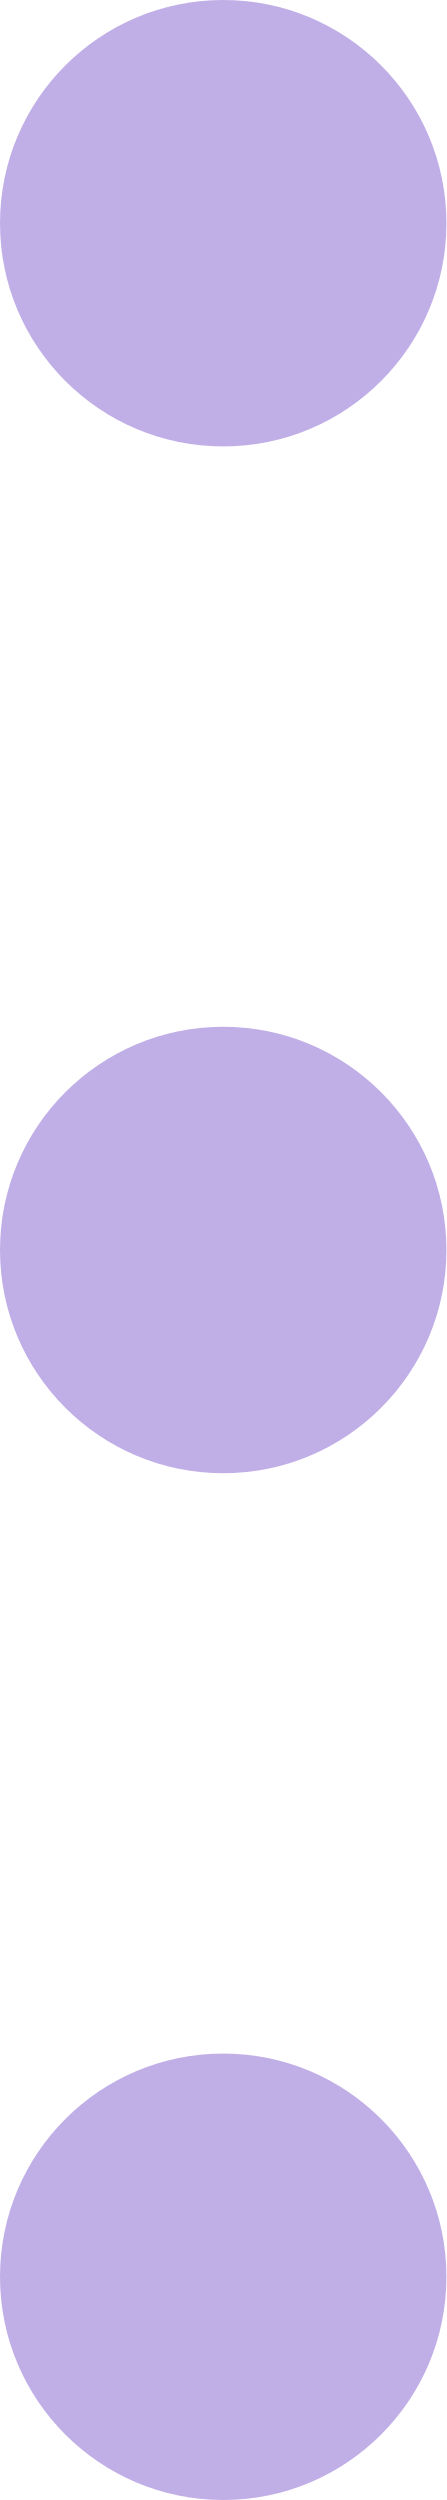
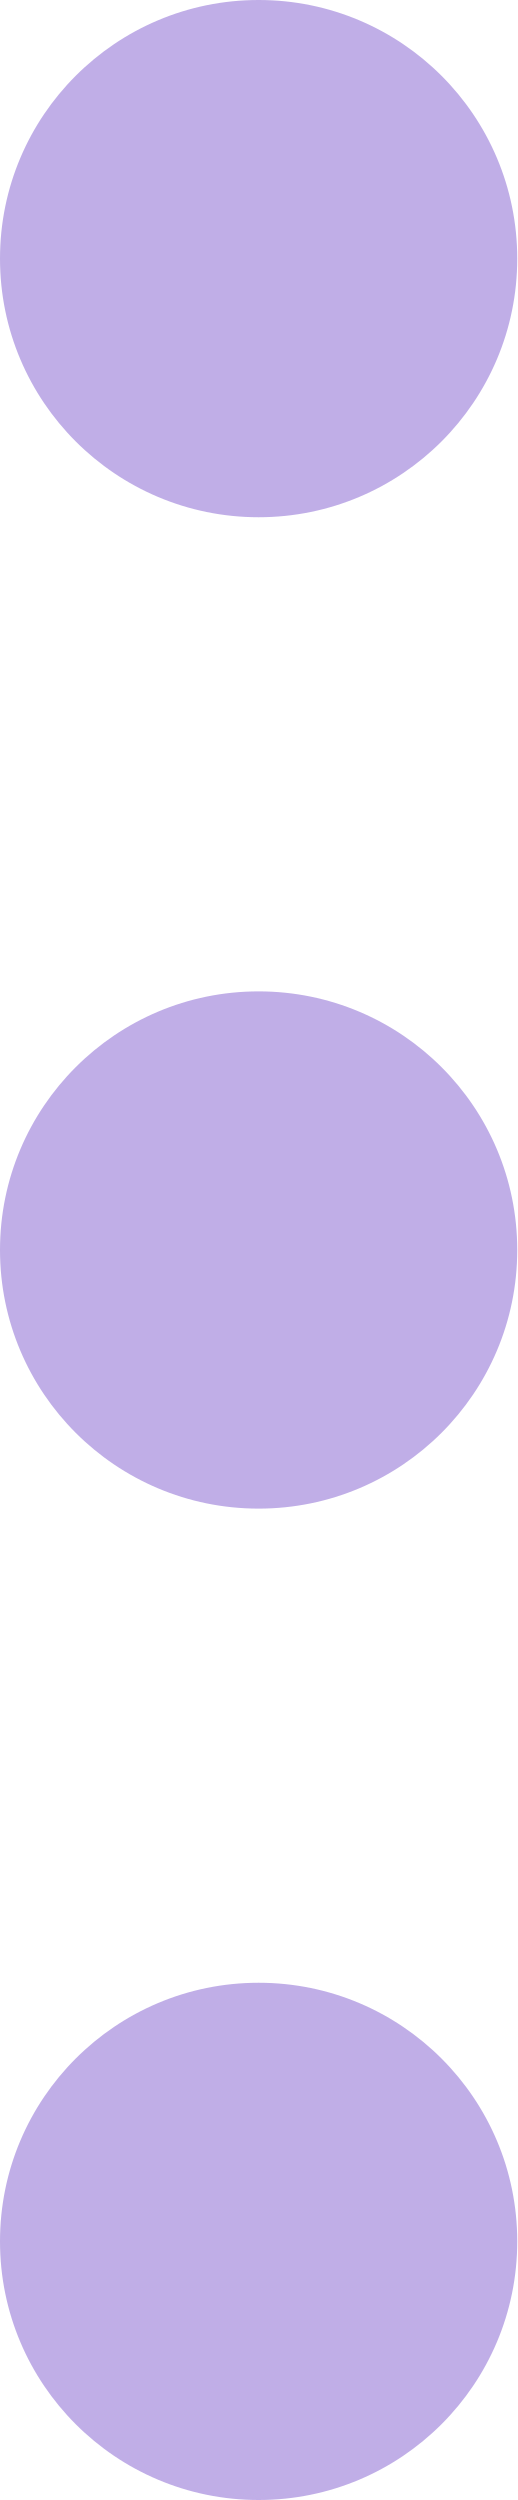
- <svg xmlns="http://www.w3.org/2000/svg" width="10" height="56" viewBox="0 0 10 56" fill="none">
-   <circle cx="5" cy="5" r="5" fill="#C0AEE7" />
-   <circle cx="5" cy="28" r="5" fill="#C0AEE7" />
-   <circle cx="5" cy="51" r="5" fill="#C0AEE7" />
+ <svg xmlns="http://www.w3.org/2000/svg" width="12" height="58" viewBox="0 0 12 58" fill="none">
+   <circle cx="6" cy="6" r="6" fill="#C0AEE7" />
+   <circle cx="6" cy="29" r="6" fill="#C0AEE7" />
+   <circle cx="6" cy="52" r="6" fill="#C0AEE7" />
</svg>
